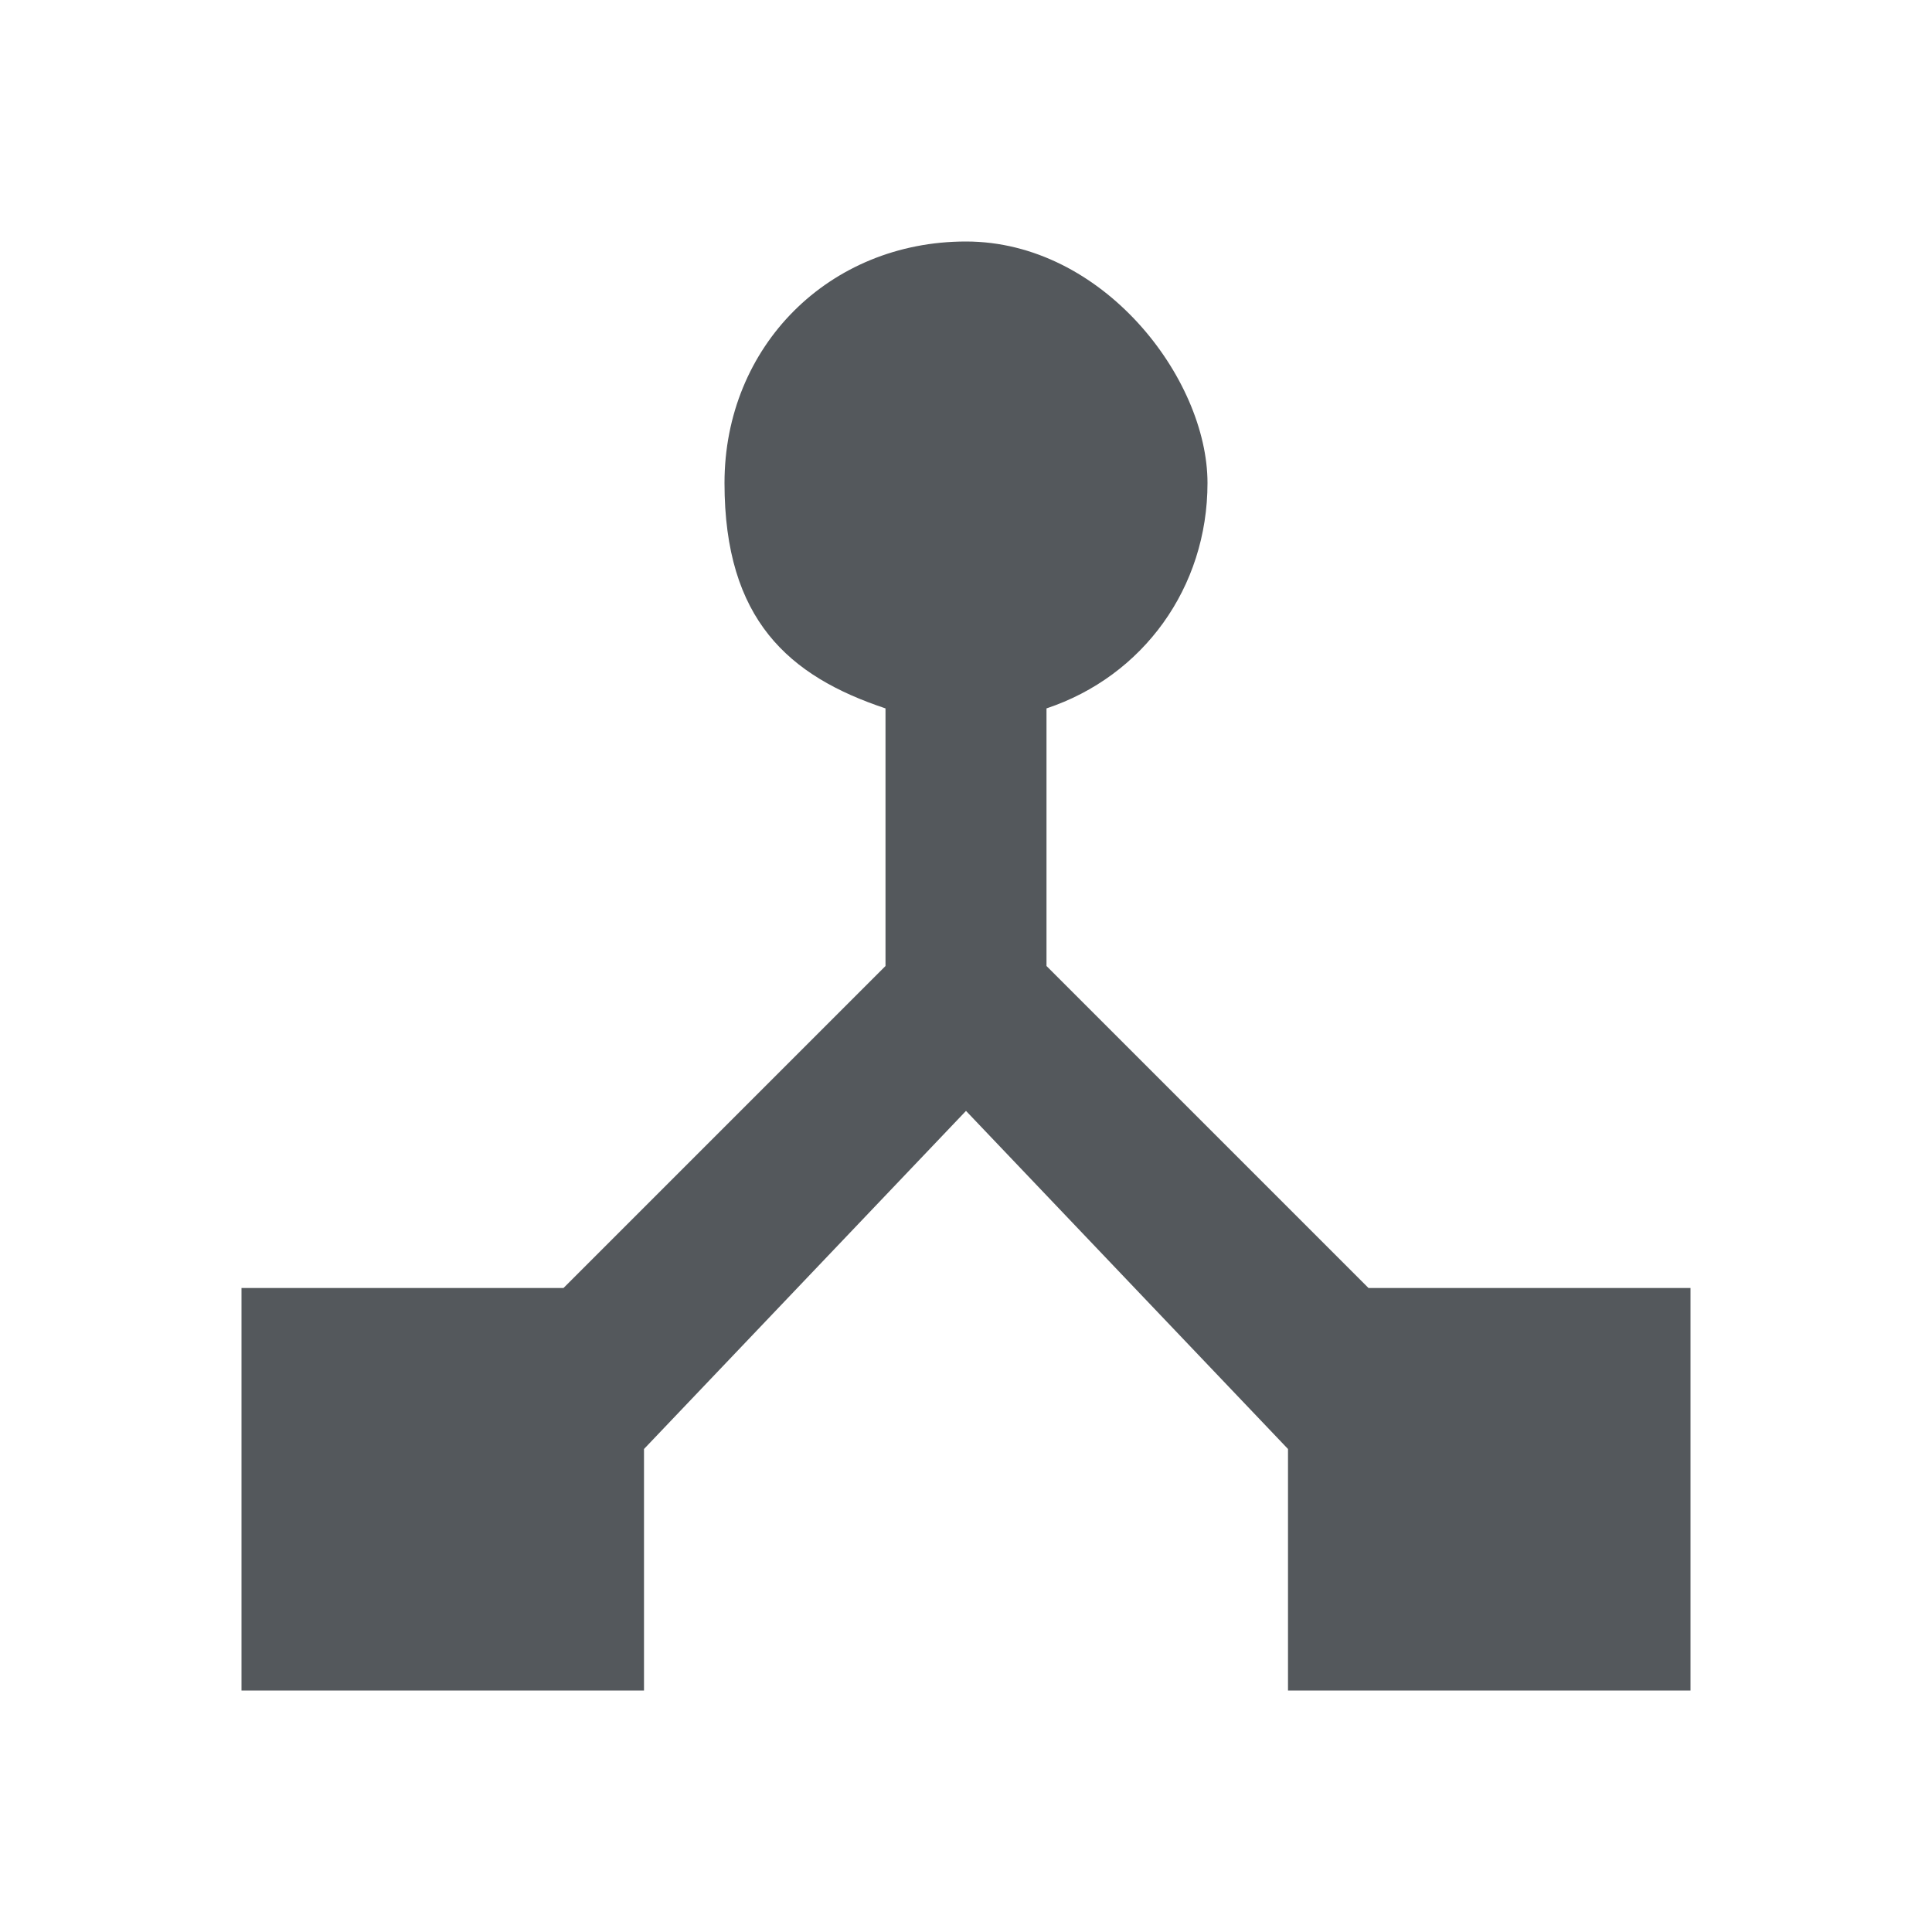
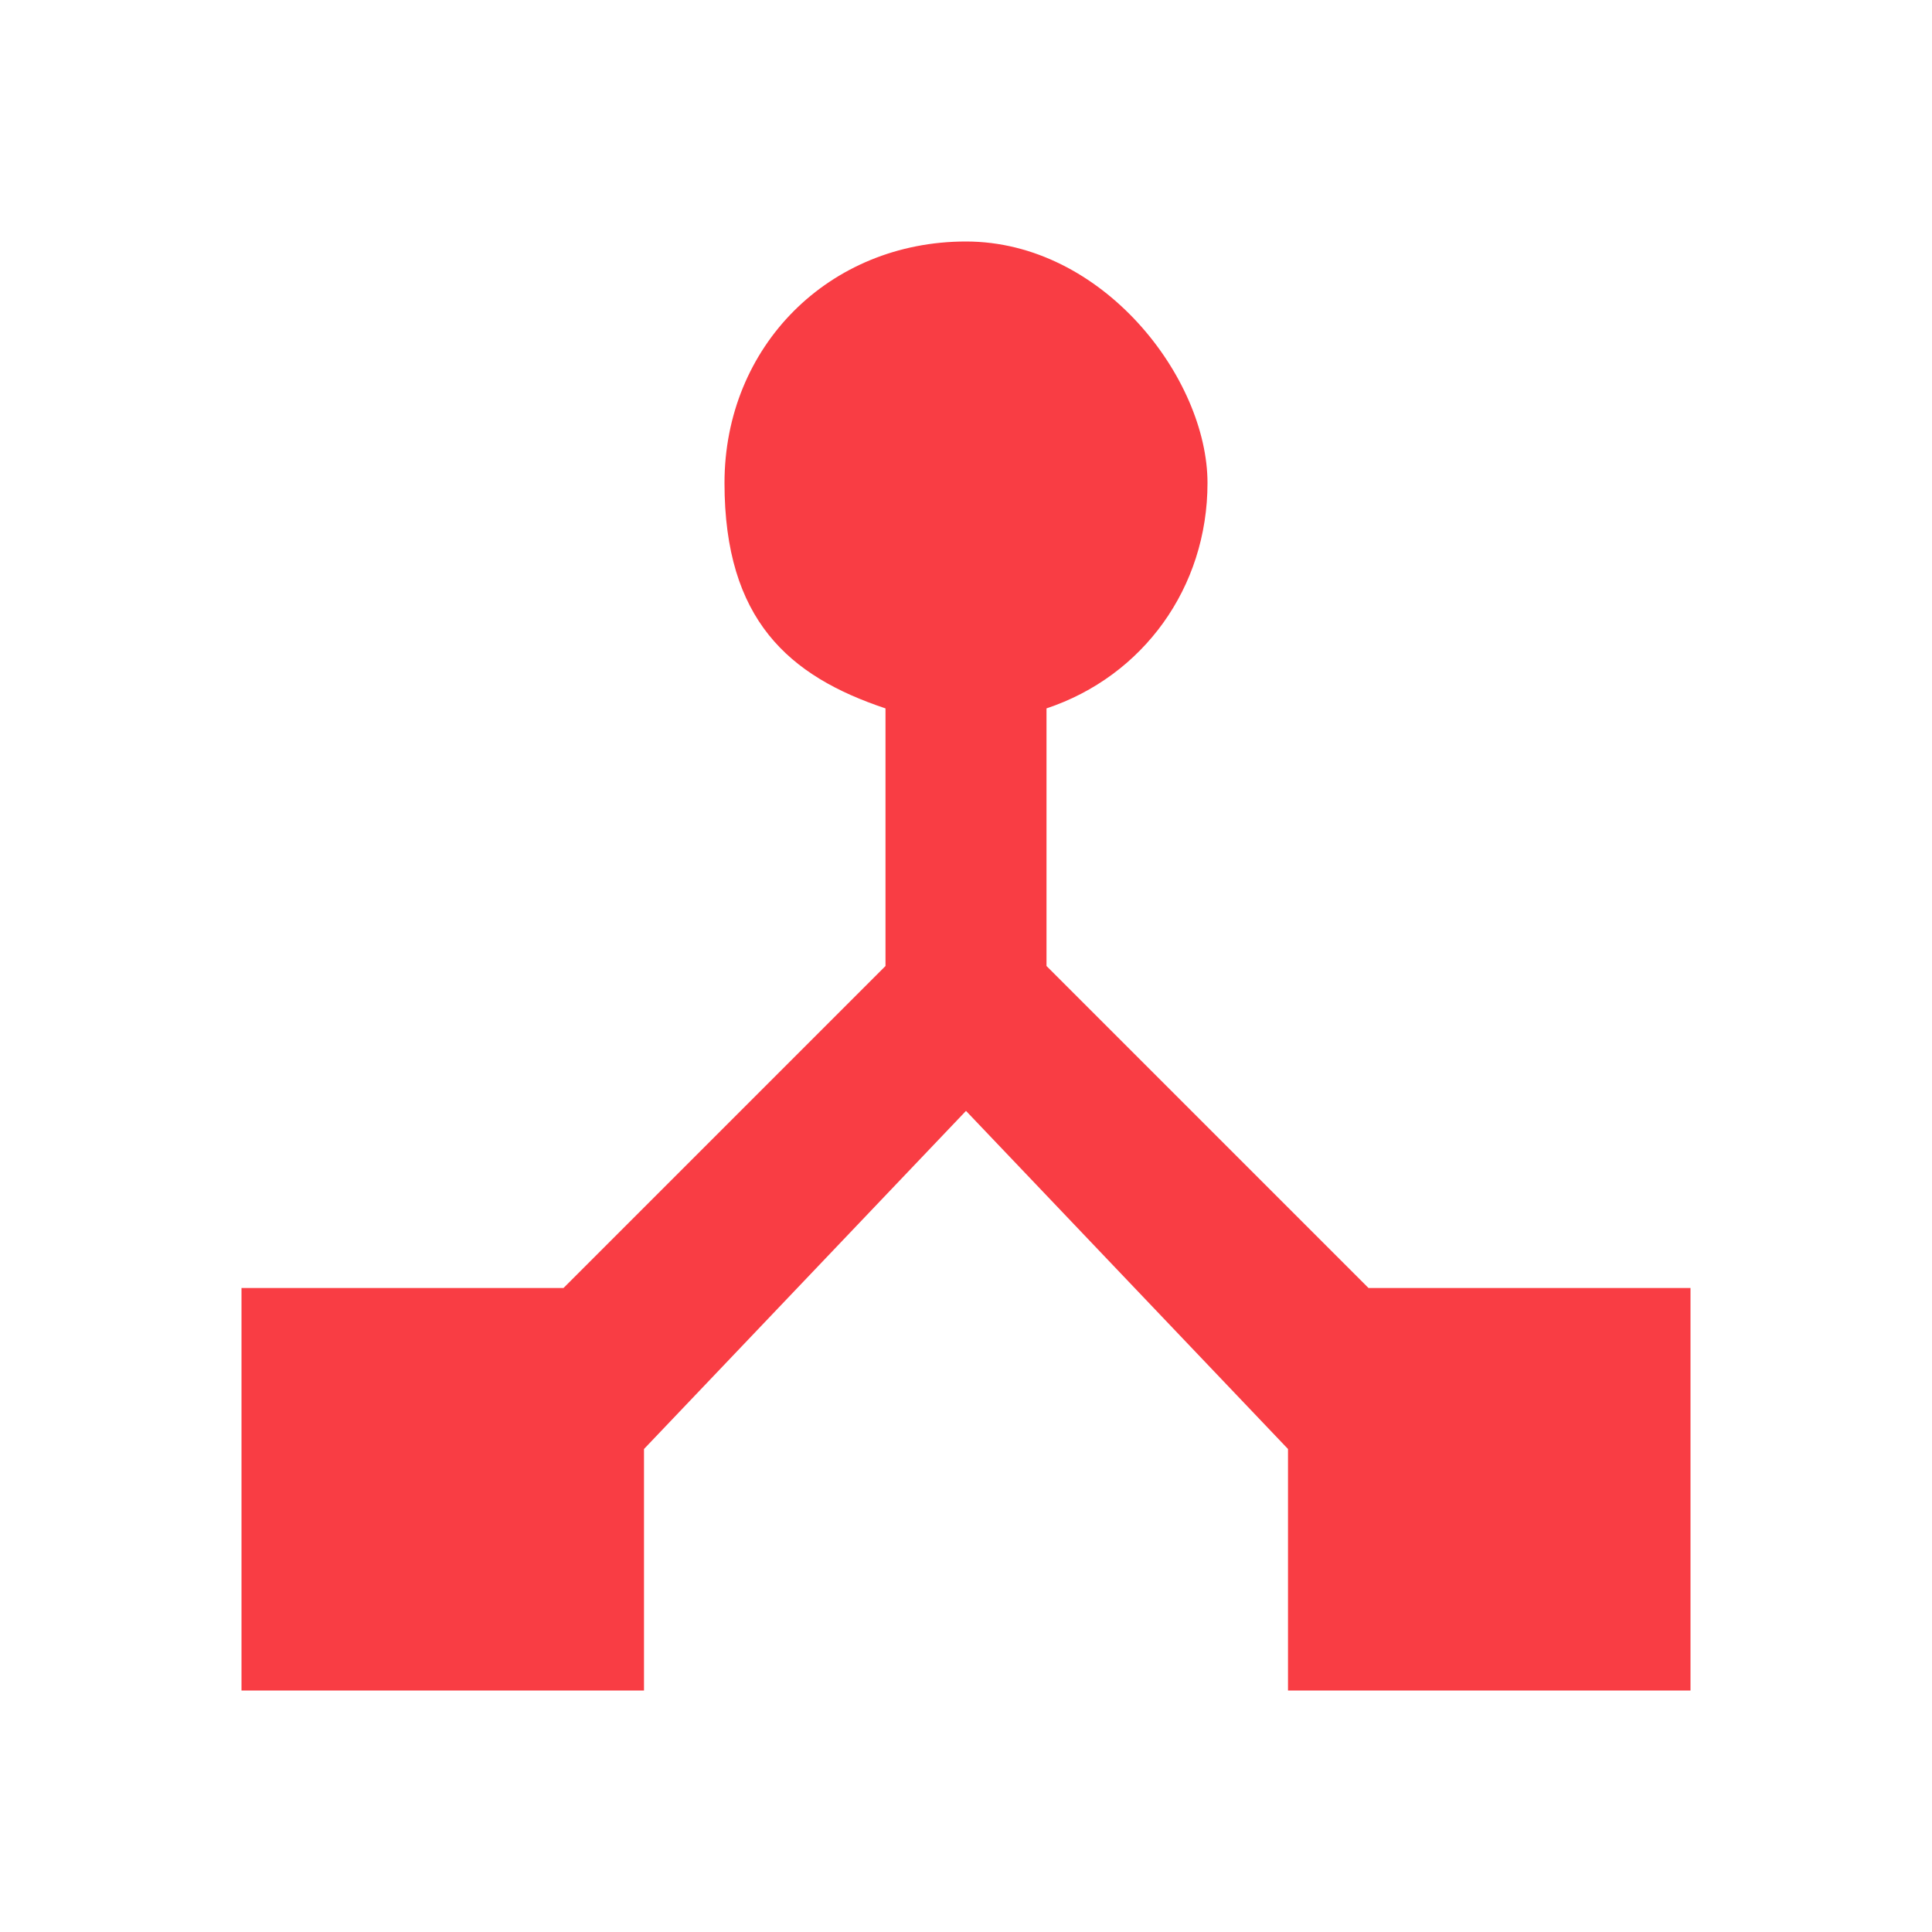
- <svg xmlns="http://www.w3.org/2000/svg" id="Layer_1" version="1.1" viewBox="0 0 24 24">
-   <defs>
-     <style>
-       .st0 {
-         fill: #54585c;
-       }
-     </style>
-   </defs>
-   <path class="st0" d="M17,16l-4-4v-3.2c1.2-.4,2-1.5,2-2.8s-1.3-3-3-3-3,1.3-3,3,.8,2.4,2,2.8v3.2l-4,4H3v5h5v-3l4-4.2,4,4.2v3h5v-5h-4Z" />
+ <svg xmlns="http://www.w3.org/2000/svg" id="Layer_1" data-name="Layer 1" width="24" height="24" viewBox="0 0 24 24">
+   <path d="M17,16l-4-4v-3.2c1.2-.4,2-1.5,2-2.8s-1.3-3-3-3-3,1.3-3,3,.8,2.4,2,2.8v3.2l-4,4H3v5h5v-3l4-4.2,4,4.2v3h5v-5h-4Z" fill="#f93d44" />
</svg>
